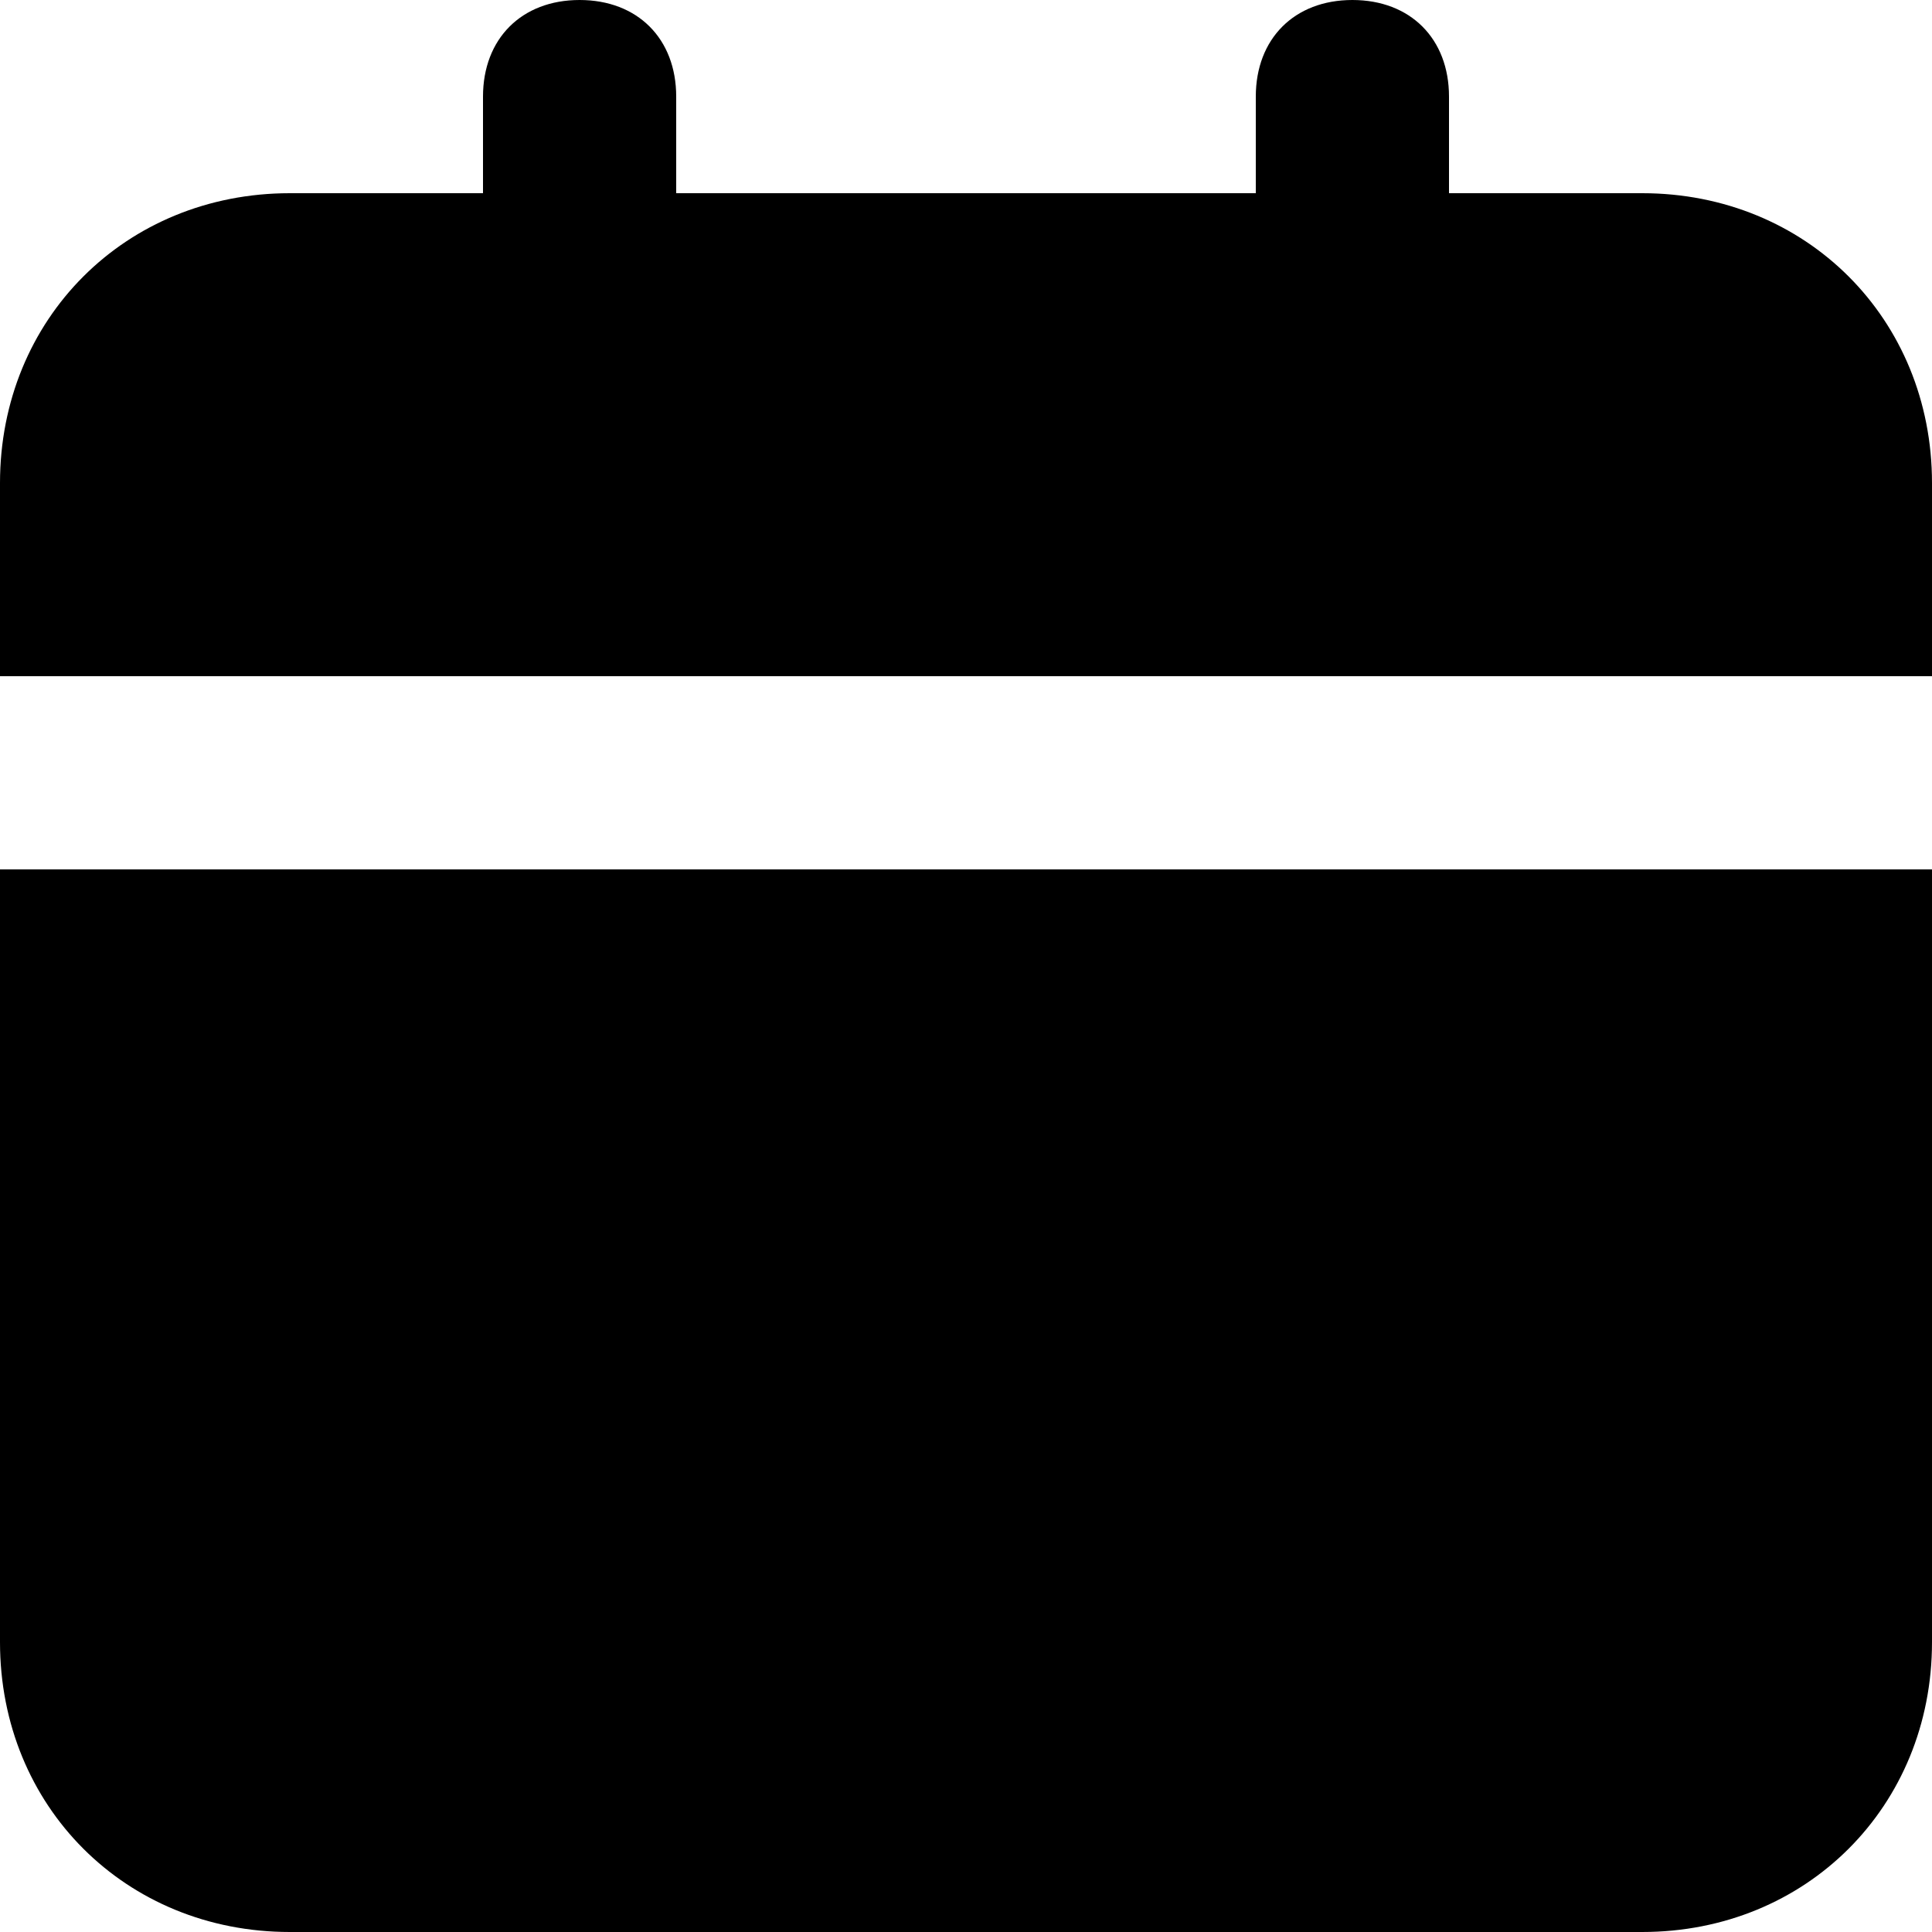
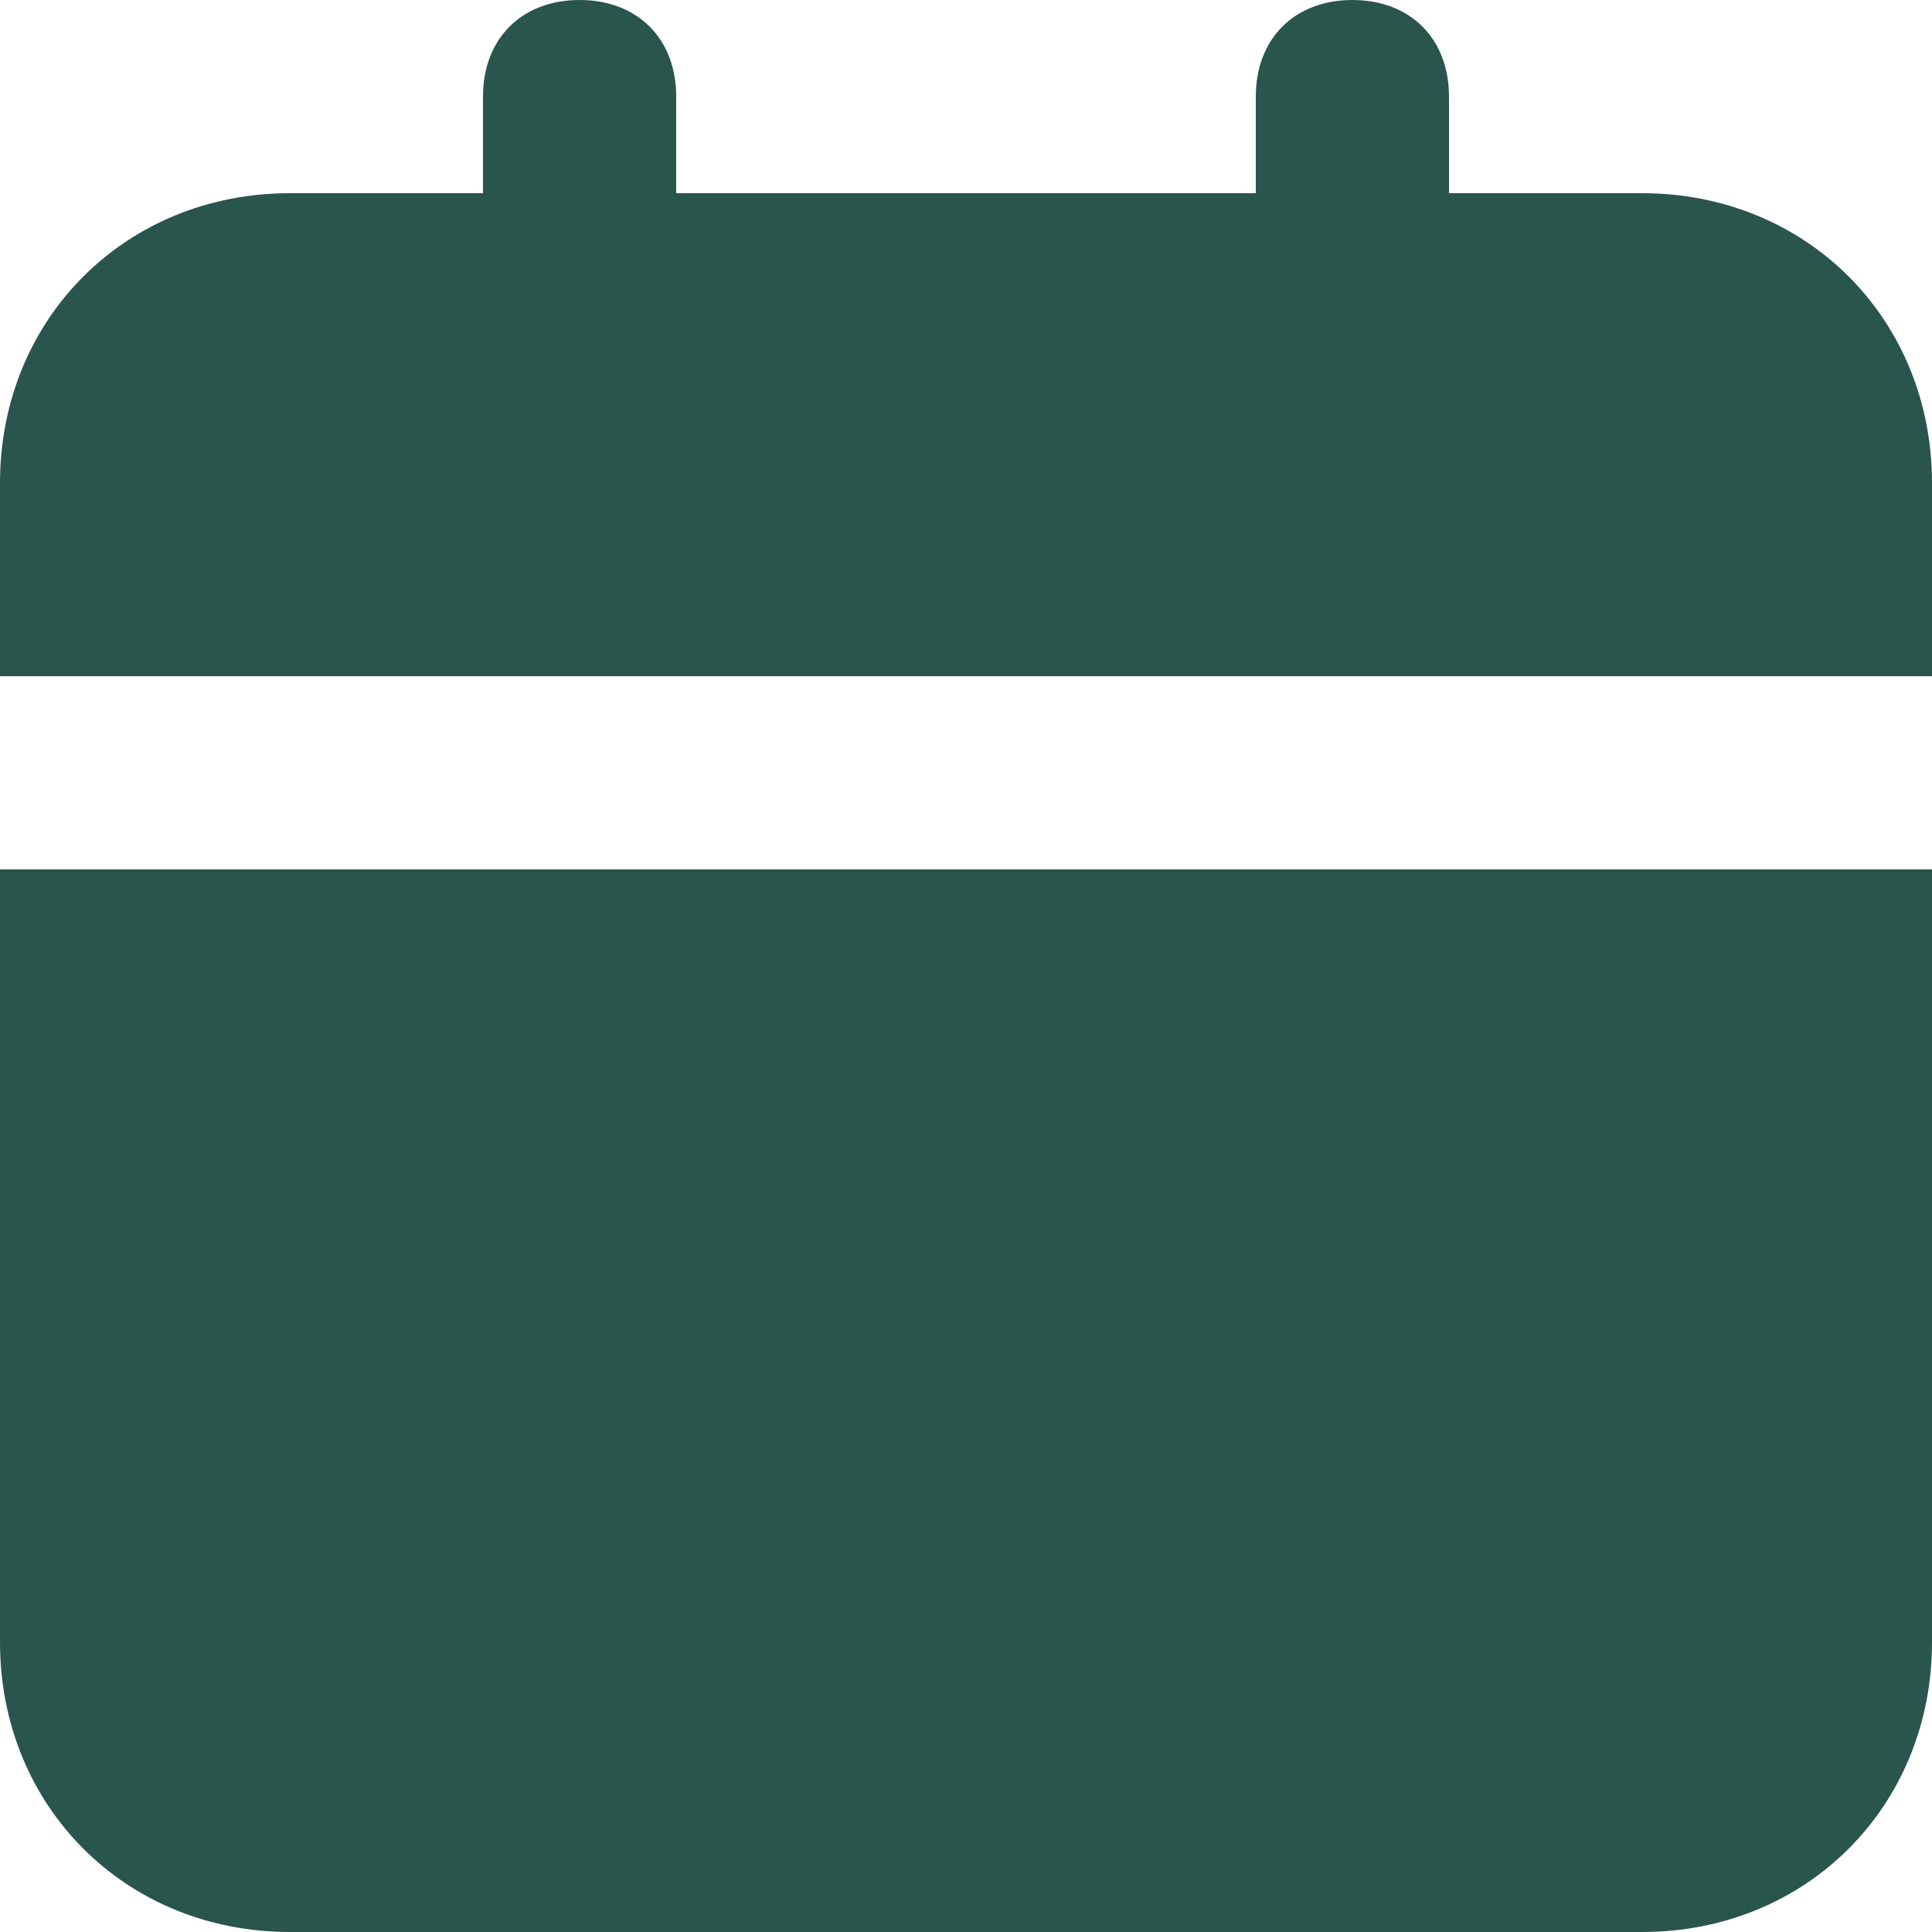
<svg xmlns="http://www.w3.org/2000/svg" width="128" height="128" viewBox="0 0 128 128" fill="none">
-   <path d="M0 108.8C0 119.68 8.32 128 19.2 128H108.8C119.68 128 128 119.68 128 108.8V57.6H0V108.8ZM108.8 12.8H96V6.4C96 2.56 93.44 0 89.6 0C85.76 0 83.2 2.56 83.2 6.4V12.8H44.8V6.4C44.8 2.56 42.24 0 38.4 0C34.56 0 32 2.56 32 6.4V12.8H19.2C8.32 12.8 0 21.12 0 32V44.8H128V32C128 21.12 119.68 12.8 108.8 12.8Z" fill="black" />
+   <path d="M0 108.8C0 119.68 8.32 128 19.2 128H108.8C119.68 128 128 119.68 128 108.8V57.6H0V108.8ZM108.8 12.8H96V6.4C96 2.56 93.44 0 89.6 0C85.76 0 83.2 2.56 83.2 6.4V12.8H44.8V6.4C44.8 2.56 42.24 0 38.4 0C34.56 0 32 2.56 32 6.4V12.8H19.2C8.32 12.8 0 21.12 0 32V44.8H128V32C128 21.12 119.68 12.8 108.8 12.8Z" fill="#29554D" />
</svg>
